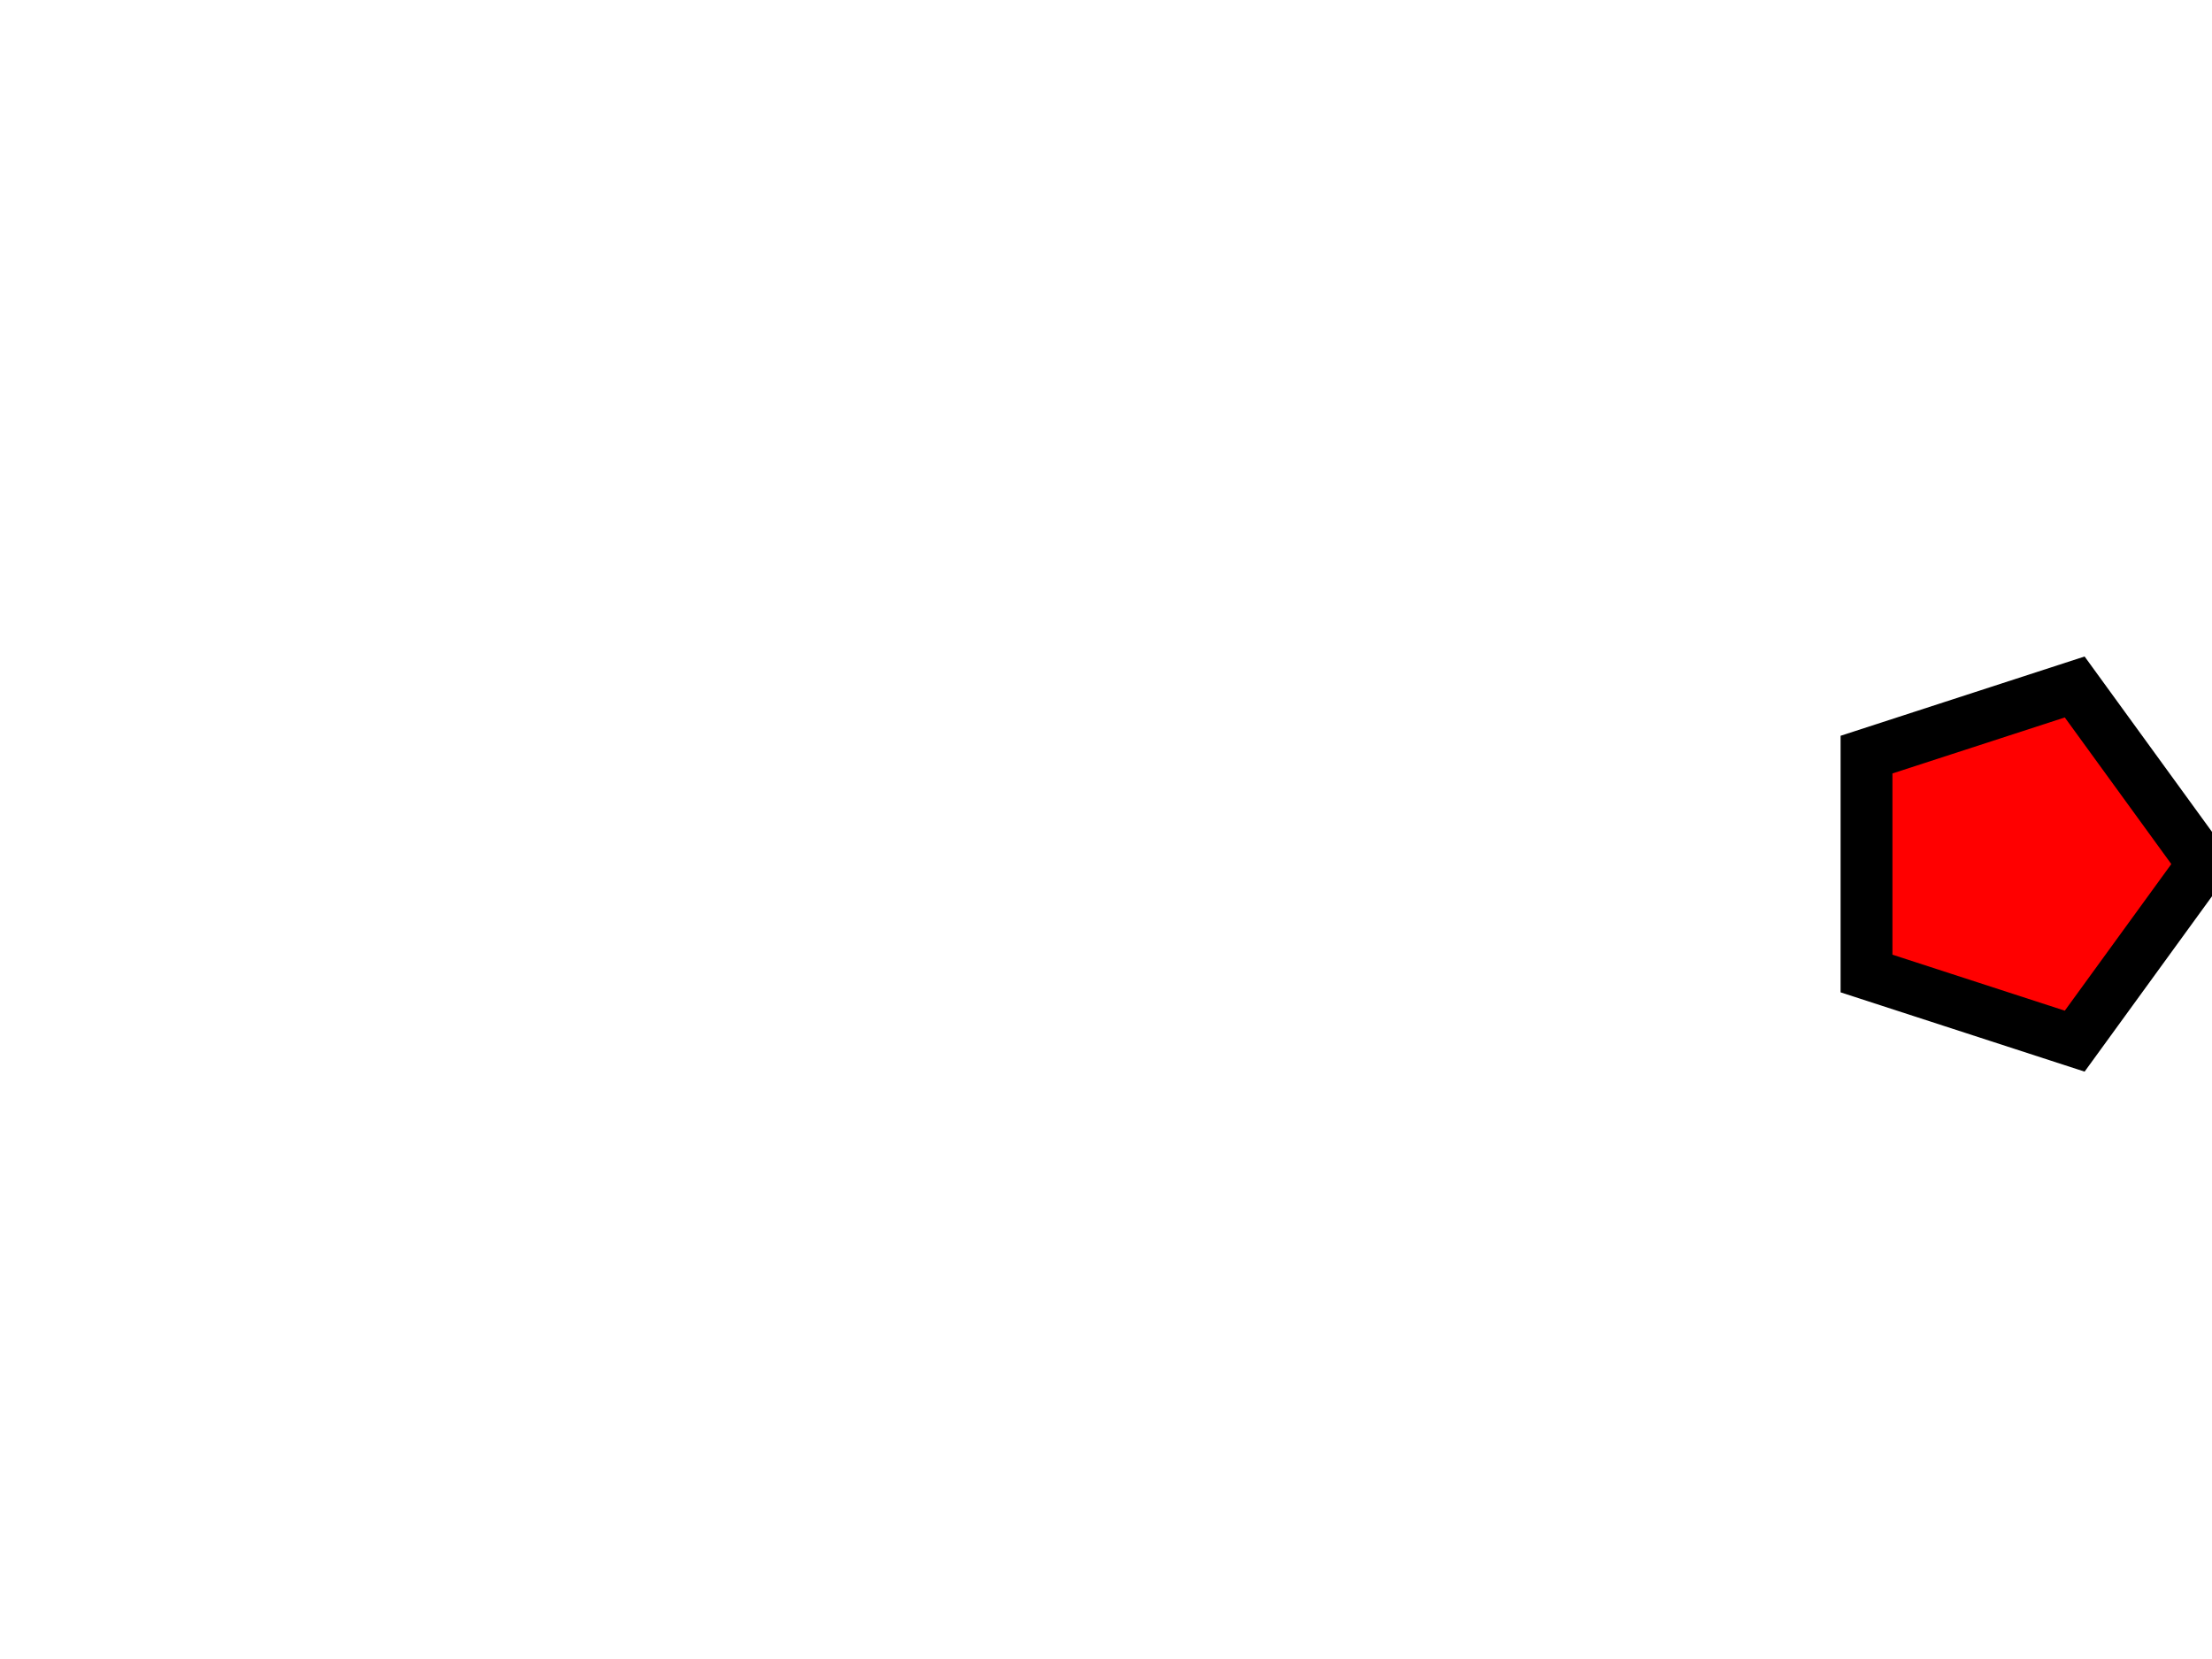
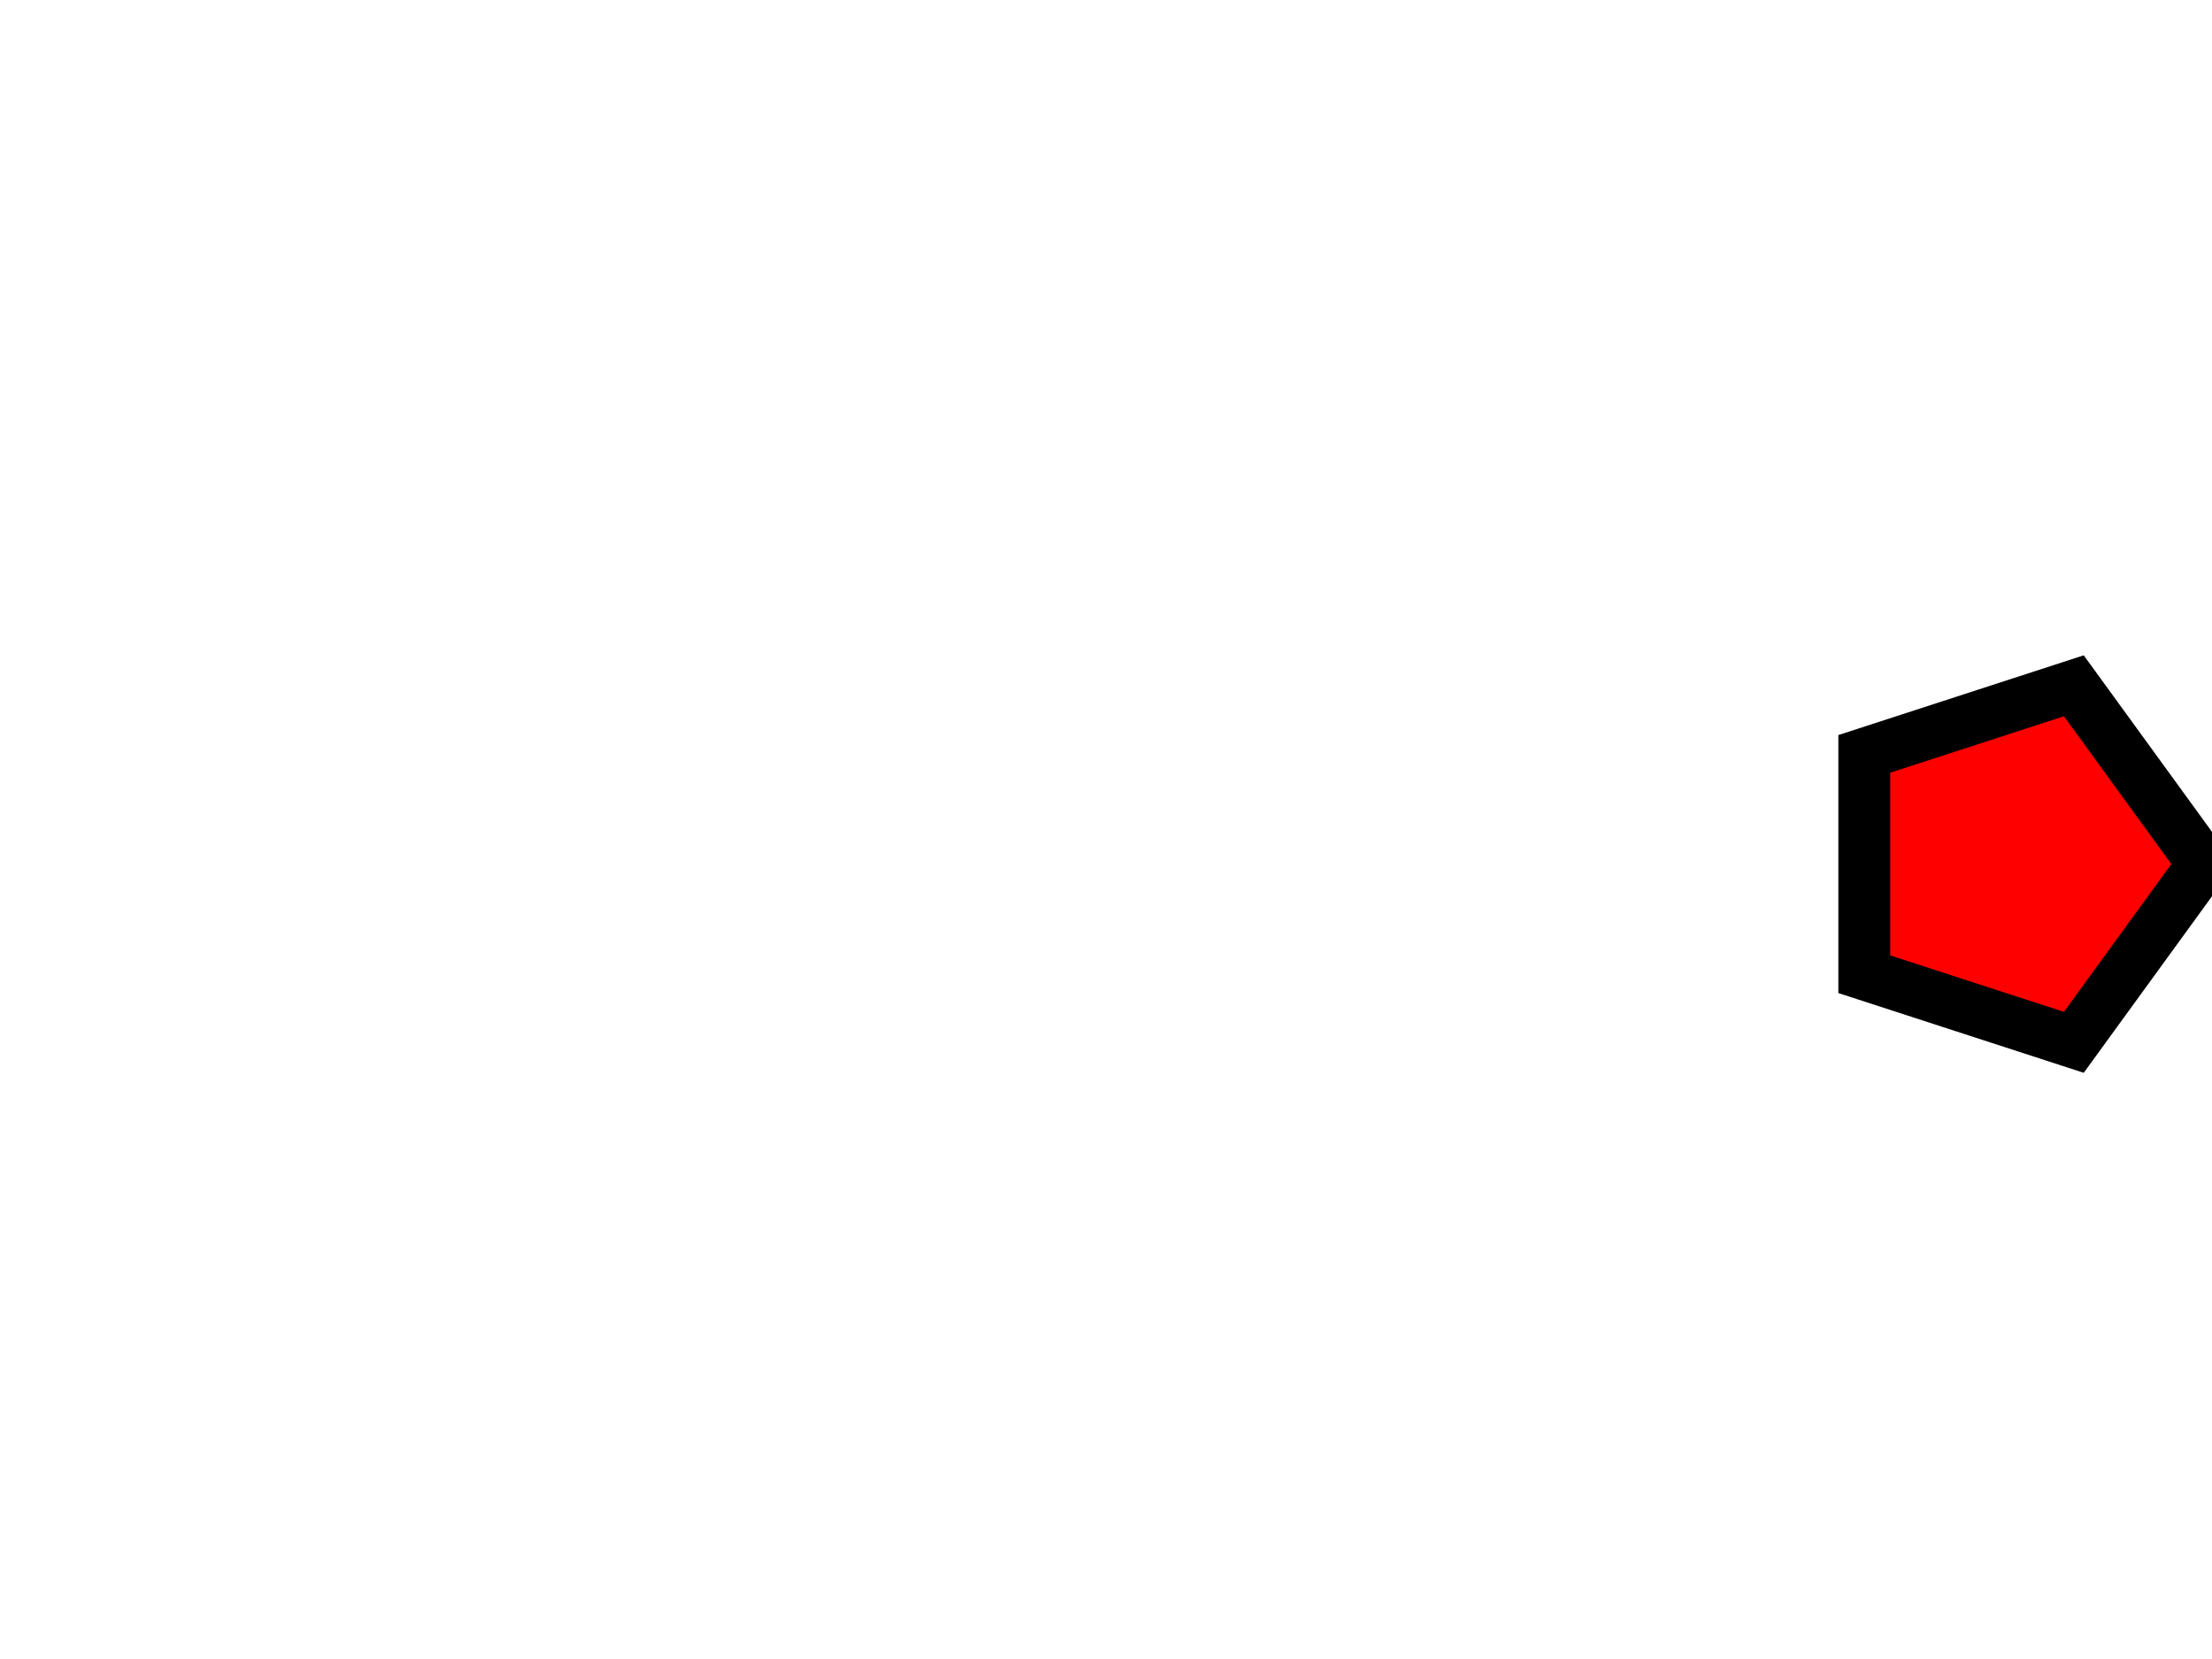
<svg xmlns="http://www.w3.org/2000/svg" width="640" height="480">
  <g class="layer">
-     <polygon cx="325" cy="250" edge="63.33" fill="#FF0000" id="svg_1" orient="x" points="637.5,250 600.274,301.238 540.04,281.667 540.04,218.333 600.274,198.762 637.5,250 " shape="regularPoly" sides="5" stroke="#000000" stroke-width="15" />
+     <polygon cx="330" cy="250" edge="63.75" fill="#FF0000" id="svg_1" orient="x" points="637.5,250 600.026,301.578 539.393,281.877 539.393,218.123 600.026,198.422 637.5,250 " shape="regularPoly" sides="5" stroke="#000000" stroke-width="15" />
  </g>
</svg>
